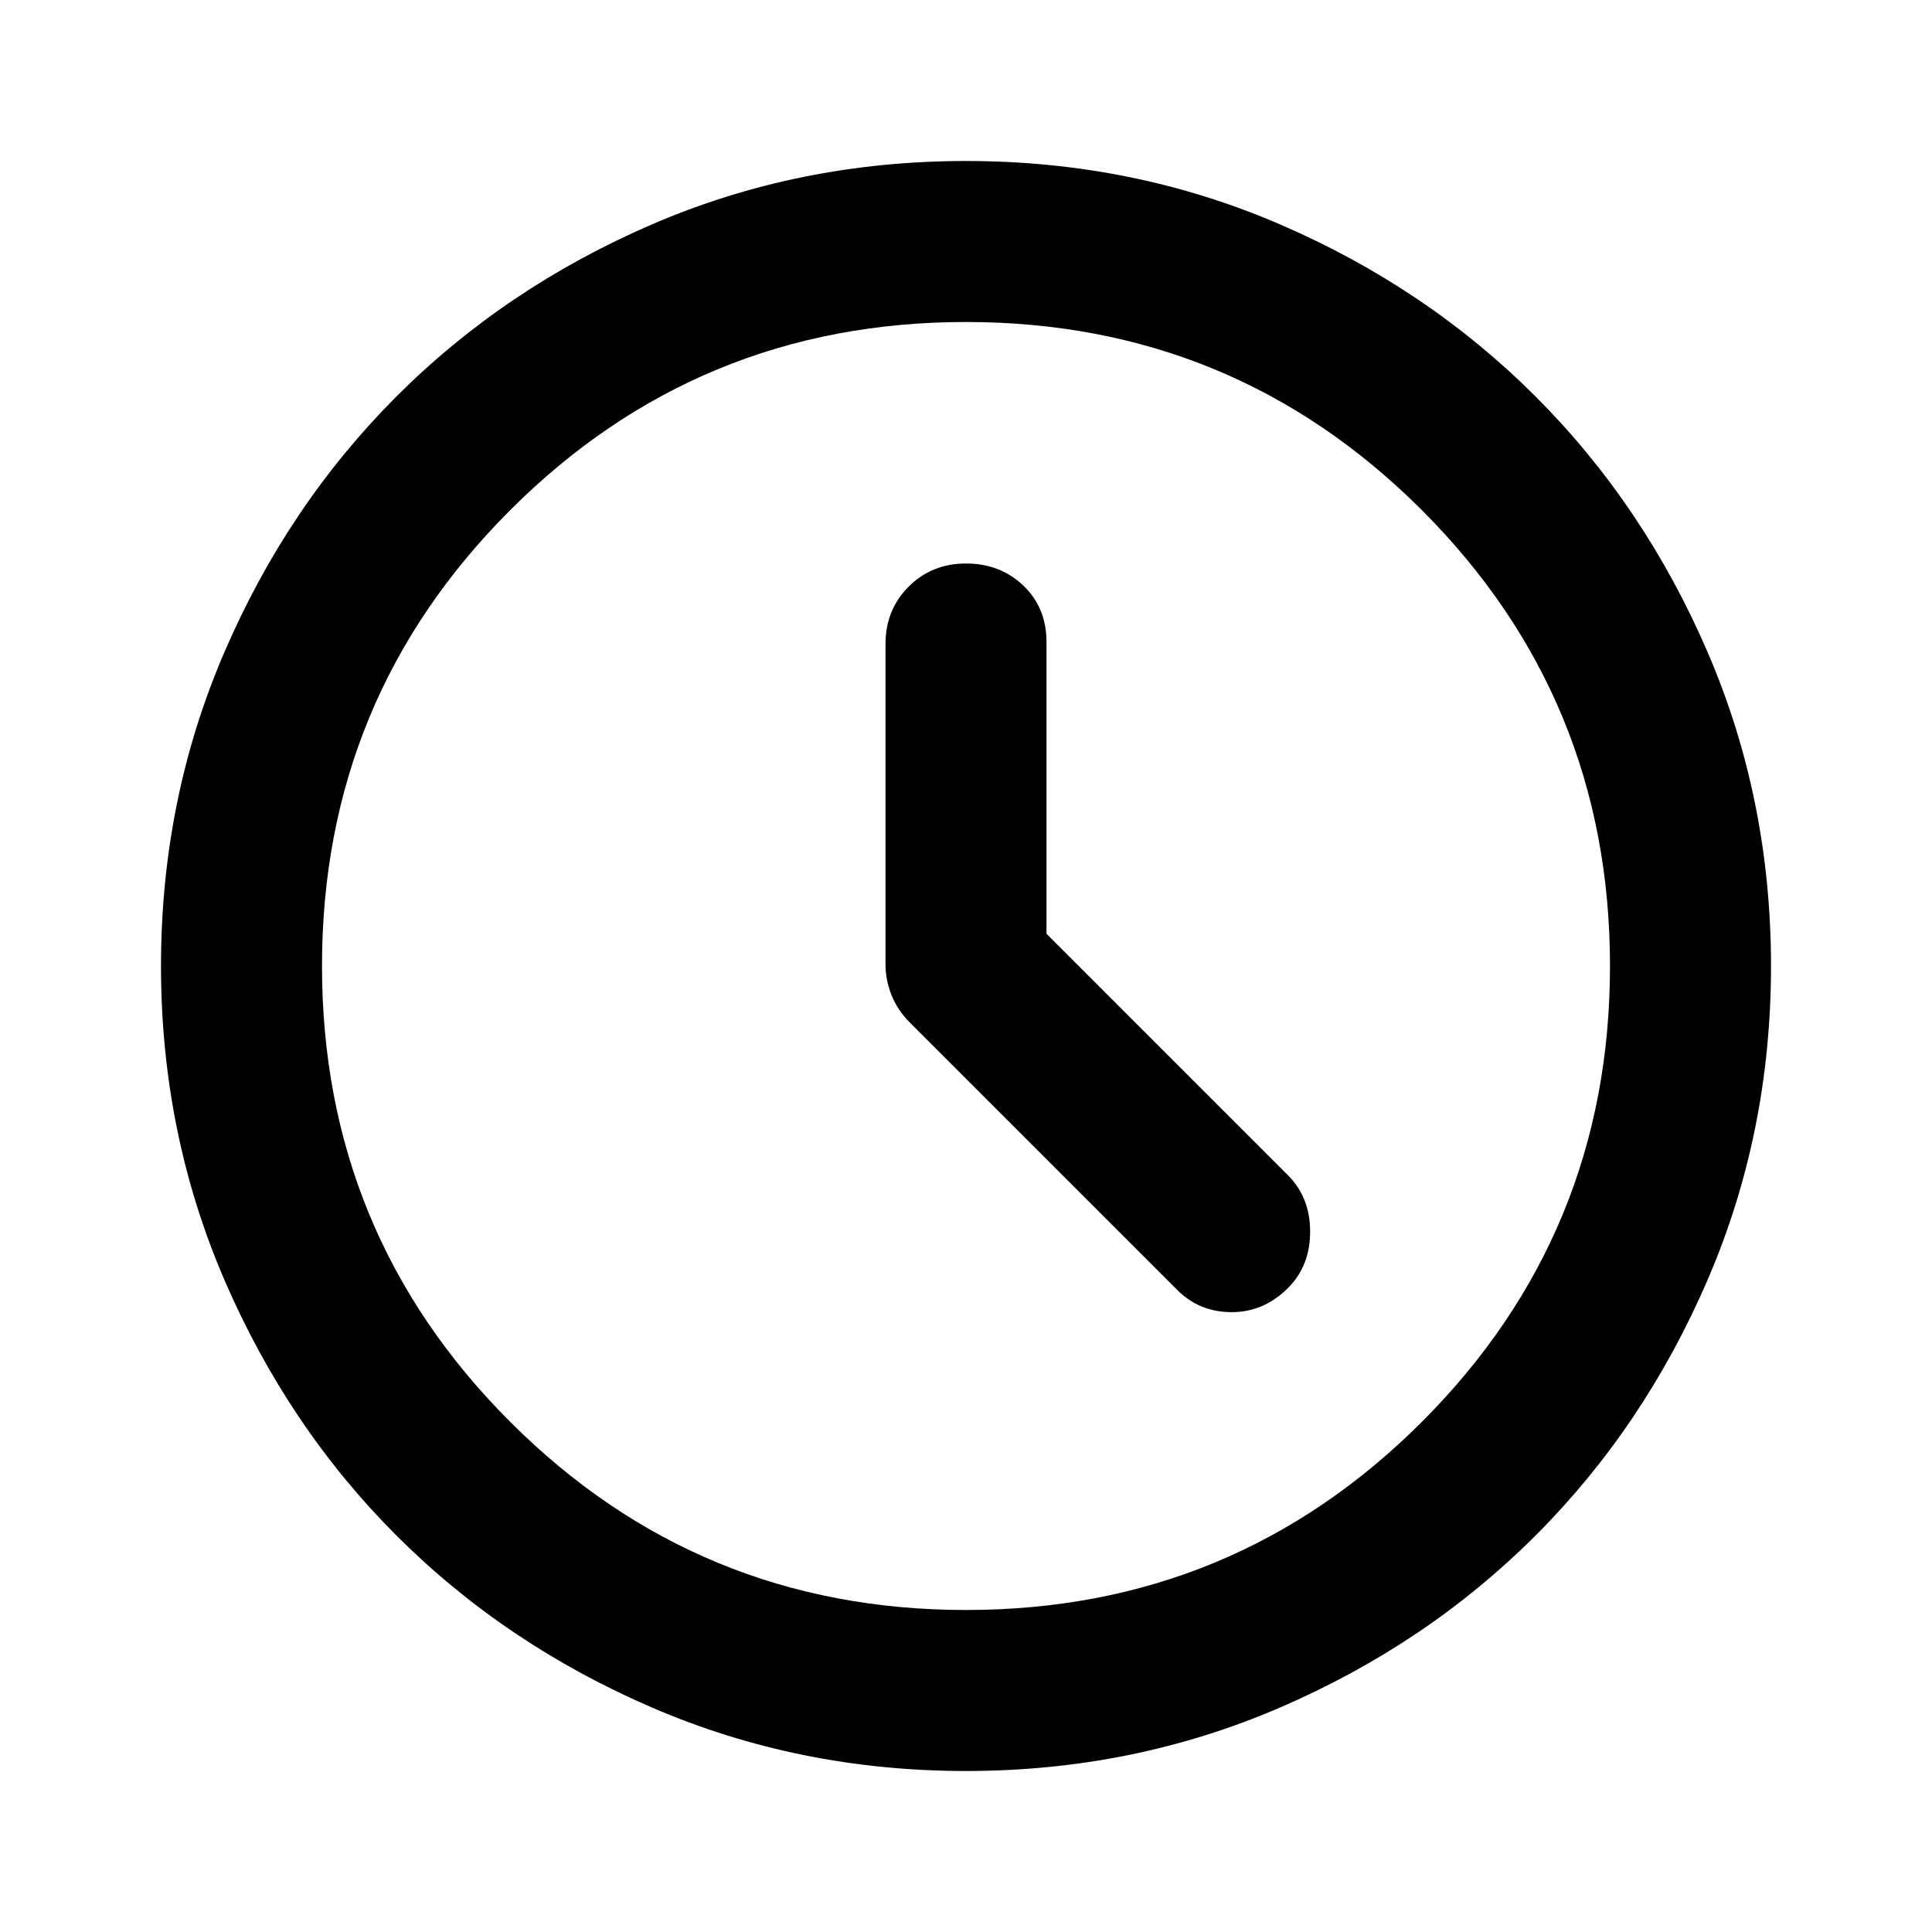
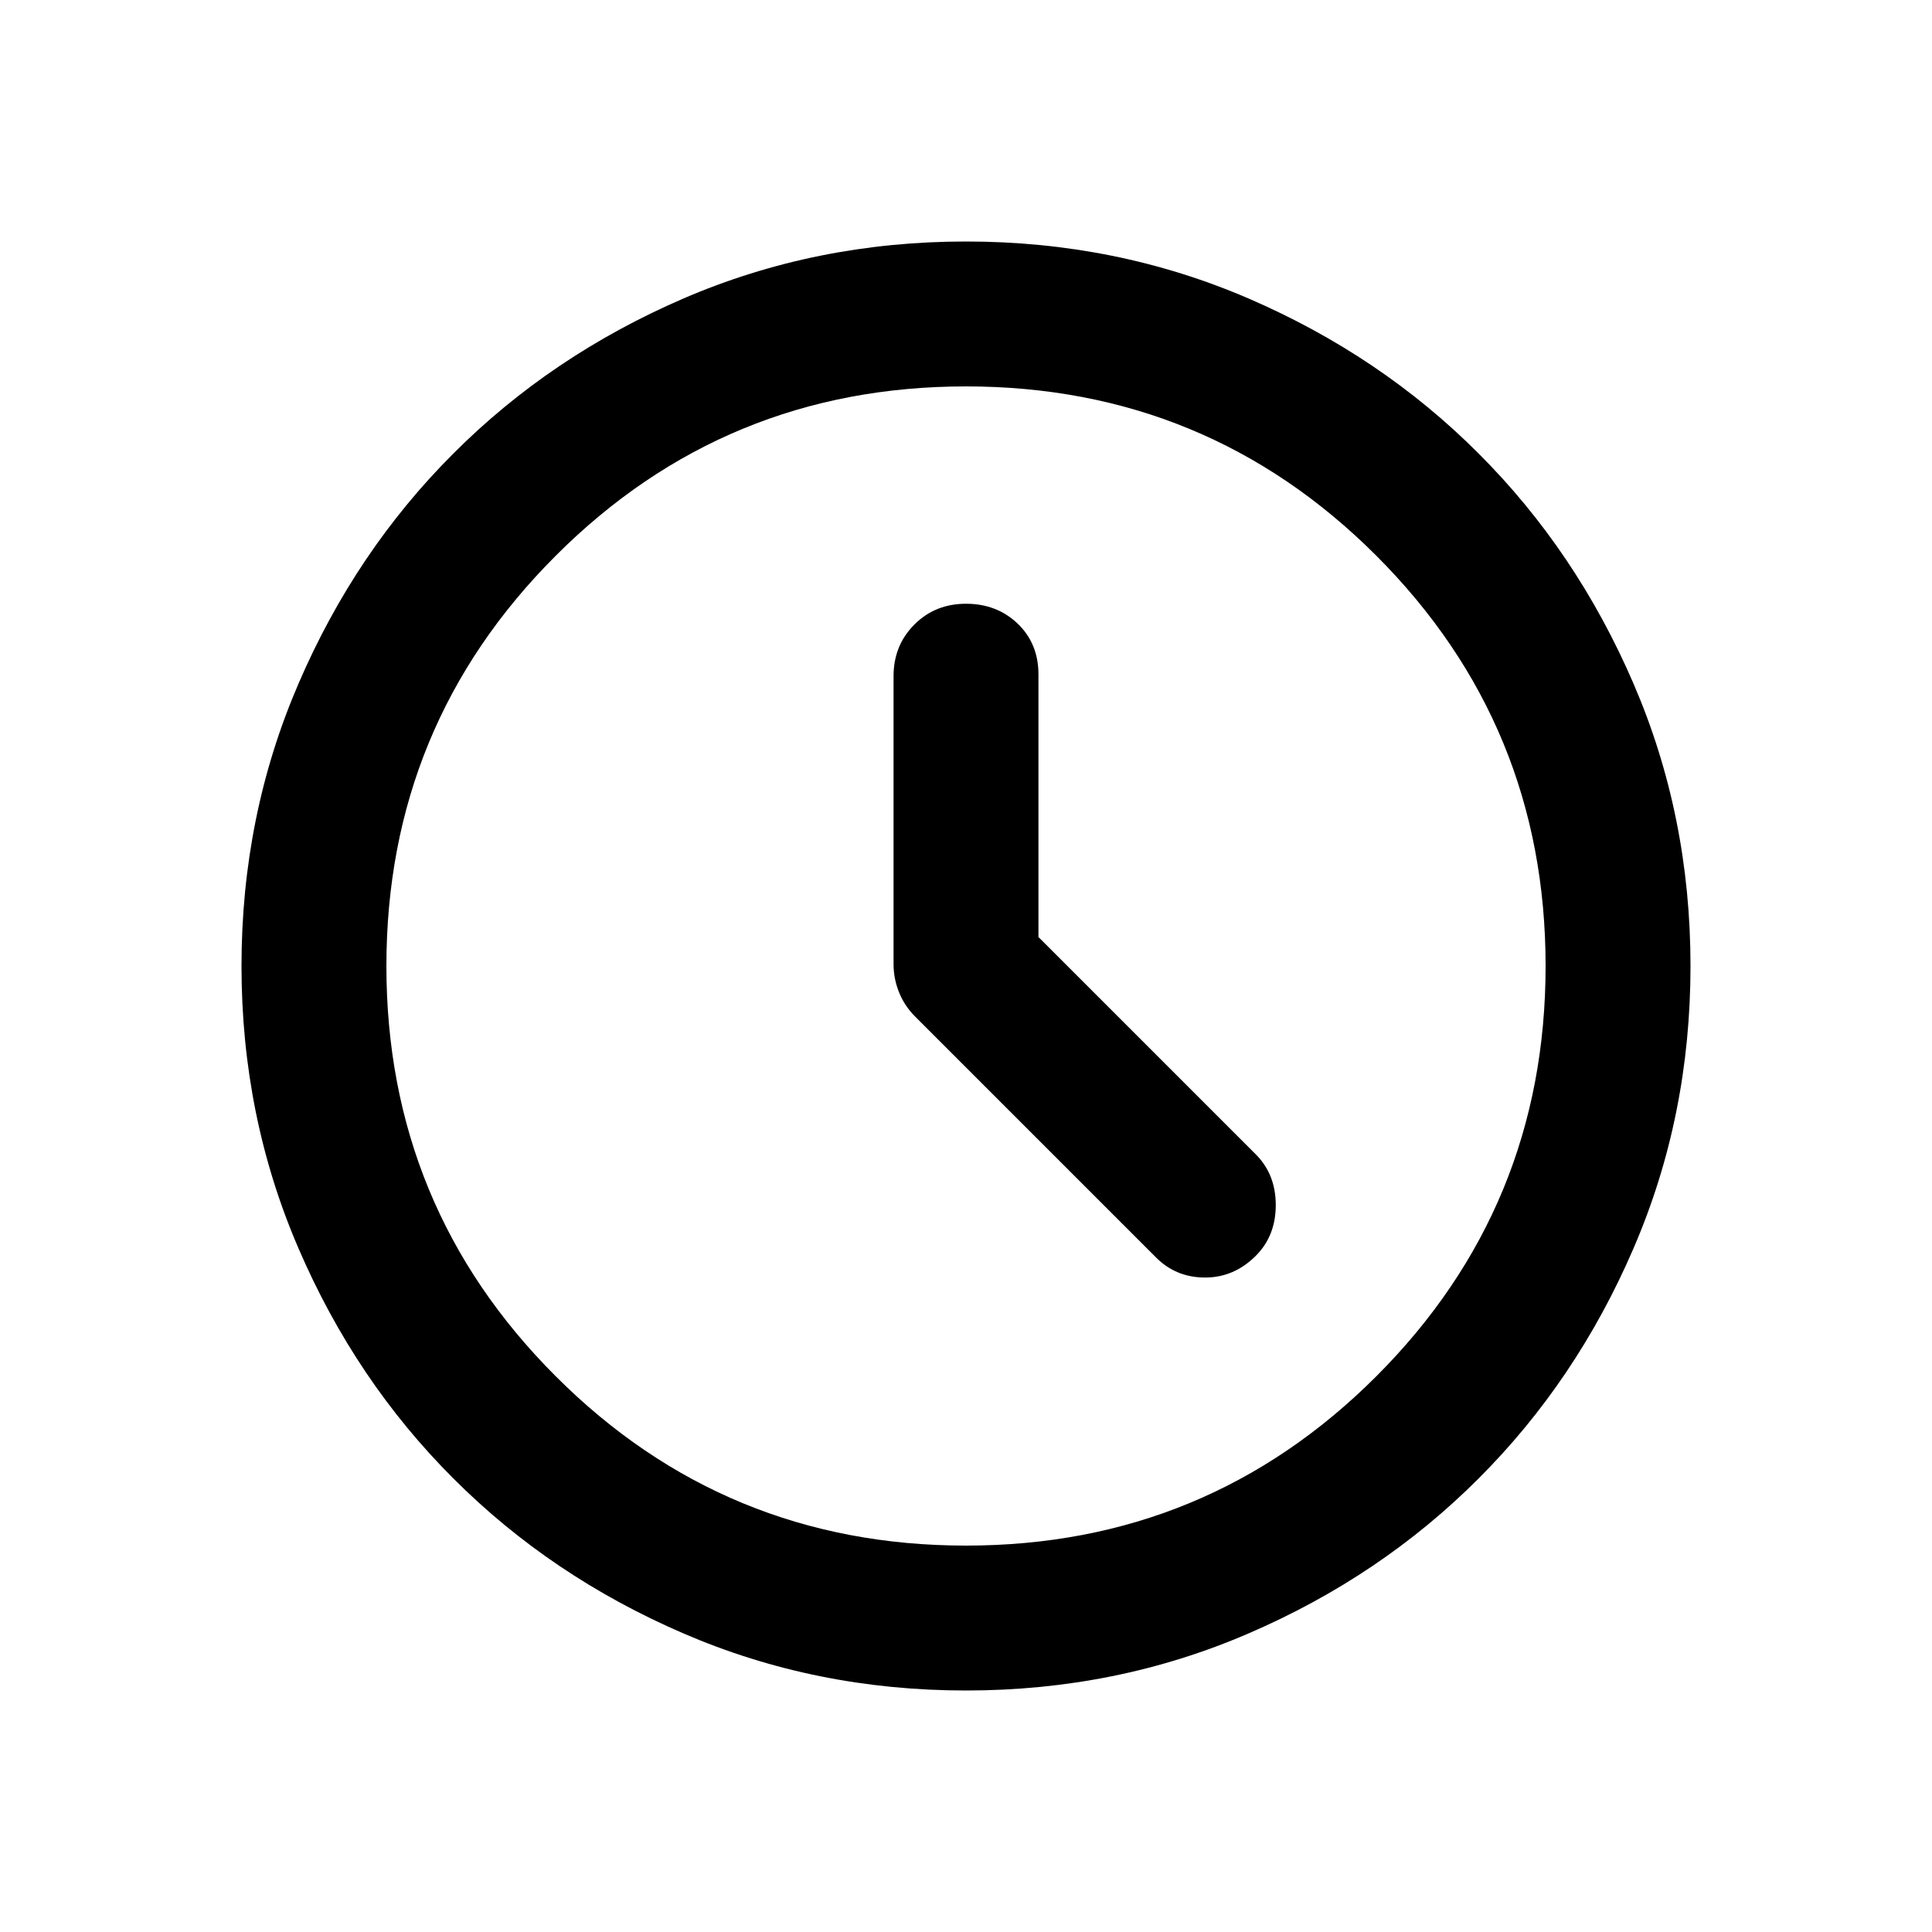
<svg xmlns="http://www.w3.org/2000/svg" width="24" height="24" viewBox="0 0 24 24">
-   <path d="M14.625 16.025C14.808 16.208 15.033 16.3 15.3 16.3C15.567 16.3 15.8 16.2 16 16C16.183 15.817 16.275 15.583 16.275 15.3C16.275 15.017 16.183 14.783 16 14.6L13 11.6V7.975C13 7.692 12.904 7.458 12.713 7.275C12.521 7.092 12.283 7 12 7C11.717 7 11.479 7.096 11.288 7.287C11.096 7.479 11 7.717 11 8V11.975C11 12.108 11.025 12.237 11.075 12.362C11.125 12.487 11.2 12.6 11.3 12.7L14.625 16.025ZM12 22C10.617 22 9.317 21.737 8.1 21.212C6.883 20.687 5.825 19.975 4.925 19.075C4.025 18.175 3.313 17.117 2.788 15.9C2.263 14.683 2 13.383 2 12C2 10.617 2.263 9.317 2.788 8.1C3.313 6.883 4.025 5.825 4.925 4.925C5.825 4.025 6.883 3.312 8.1 2.787C9.317 2.262 10.617 2 12 2C13.383 2 14.683 2.262 15.9 2.787C17.117 3.312 18.175 4.025 19.075 4.925C19.975 5.825 20.687 6.883 21.212 8.1C21.737 9.317 22 10.617 22 12C22 13.383 21.737 14.683 21.212 15.9C20.687 17.117 19.975 18.175 19.075 19.075C18.175 19.975 17.117 20.687 15.9 21.212C14.683 21.737 13.383 22 12 22ZM12 20C14.217 20 16.104 19.221 17.663 17.663C19.221 16.104 20 14.217 20 12C20 9.783 19.221 7.896 17.663 6.337C16.104 4.779 14.217 4 12 4C9.783 4 7.896 4.779 6.338 6.337C4.779 7.896 4 9.783 4 12C4 14.217 4.779 16.104 6.338 17.663C7.896 19.221 9.783 20 12 20Z" fill="black" />
+   <path d="M14.363 15.623C14.527 15.787 14.73 15.87 14.97 15.87C15.21 15.87 15.42 15.78 15.6 15.6C15.765 15.435 15.848 15.225 15.848 14.97C15.848 14.715 15.765 14.505 15.6 14.34L12.9 11.64V8.377C12.9 8.123 12.814 7.912 12.642 7.747C12.469 7.582 12.255 7.5 12 7.5C11.745 7.5 11.531 7.586 11.359 7.758C11.186 7.931 11.1 8.145 11.1 8.4V11.977C11.1 12.098 11.123 12.214 11.168 12.326C11.213 12.439 11.28 12.54 11.37 12.63L14.363 15.623ZM12 21C10.755 21 9.585 20.764 8.49 20.291C7.395 19.819 6.442 19.177 5.633 18.367C4.822 17.558 4.181 16.605 3.709 15.51C3.236 14.415 3 13.245 3 12C3 10.755 3.236 9.585 3.709 8.49C4.181 7.395 4.822 6.442 5.633 5.633C6.442 4.822 7.395 4.181 8.49 3.708C9.585 3.236 10.755 3 12 3C13.245 3 14.415 3.236 15.51 3.708C16.605 4.181 17.558 4.822 18.367 5.633C19.177 6.442 19.819 7.395 20.291 8.49C20.764 9.585 21 10.755 21 12C21 13.245 20.764 14.415 20.291 15.51C19.819 16.605 19.177 17.558 18.367 18.367C17.558 19.177 16.605 19.819 15.51 20.291C14.415 20.764 13.245 21 12 21ZM12 19.2C13.995 19.2 15.694 18.499 17.097 17.097C18.499 15.694 19.2 13.995 19.2 12C19.2 10.005 18.499 8.306 17.097 6.903C15.694 5.501 13.995 4.8 12 4.8C10.005 4.8 8.306 5.501 6.904 6.903C5.501 8.306 4.8 10.005 4.8 12C4.8 13.995 5.501 15.694 6.904 17.097C8.306 18.499 10.005 19.2 12 19.2Z" fill="black" />
</svg>
